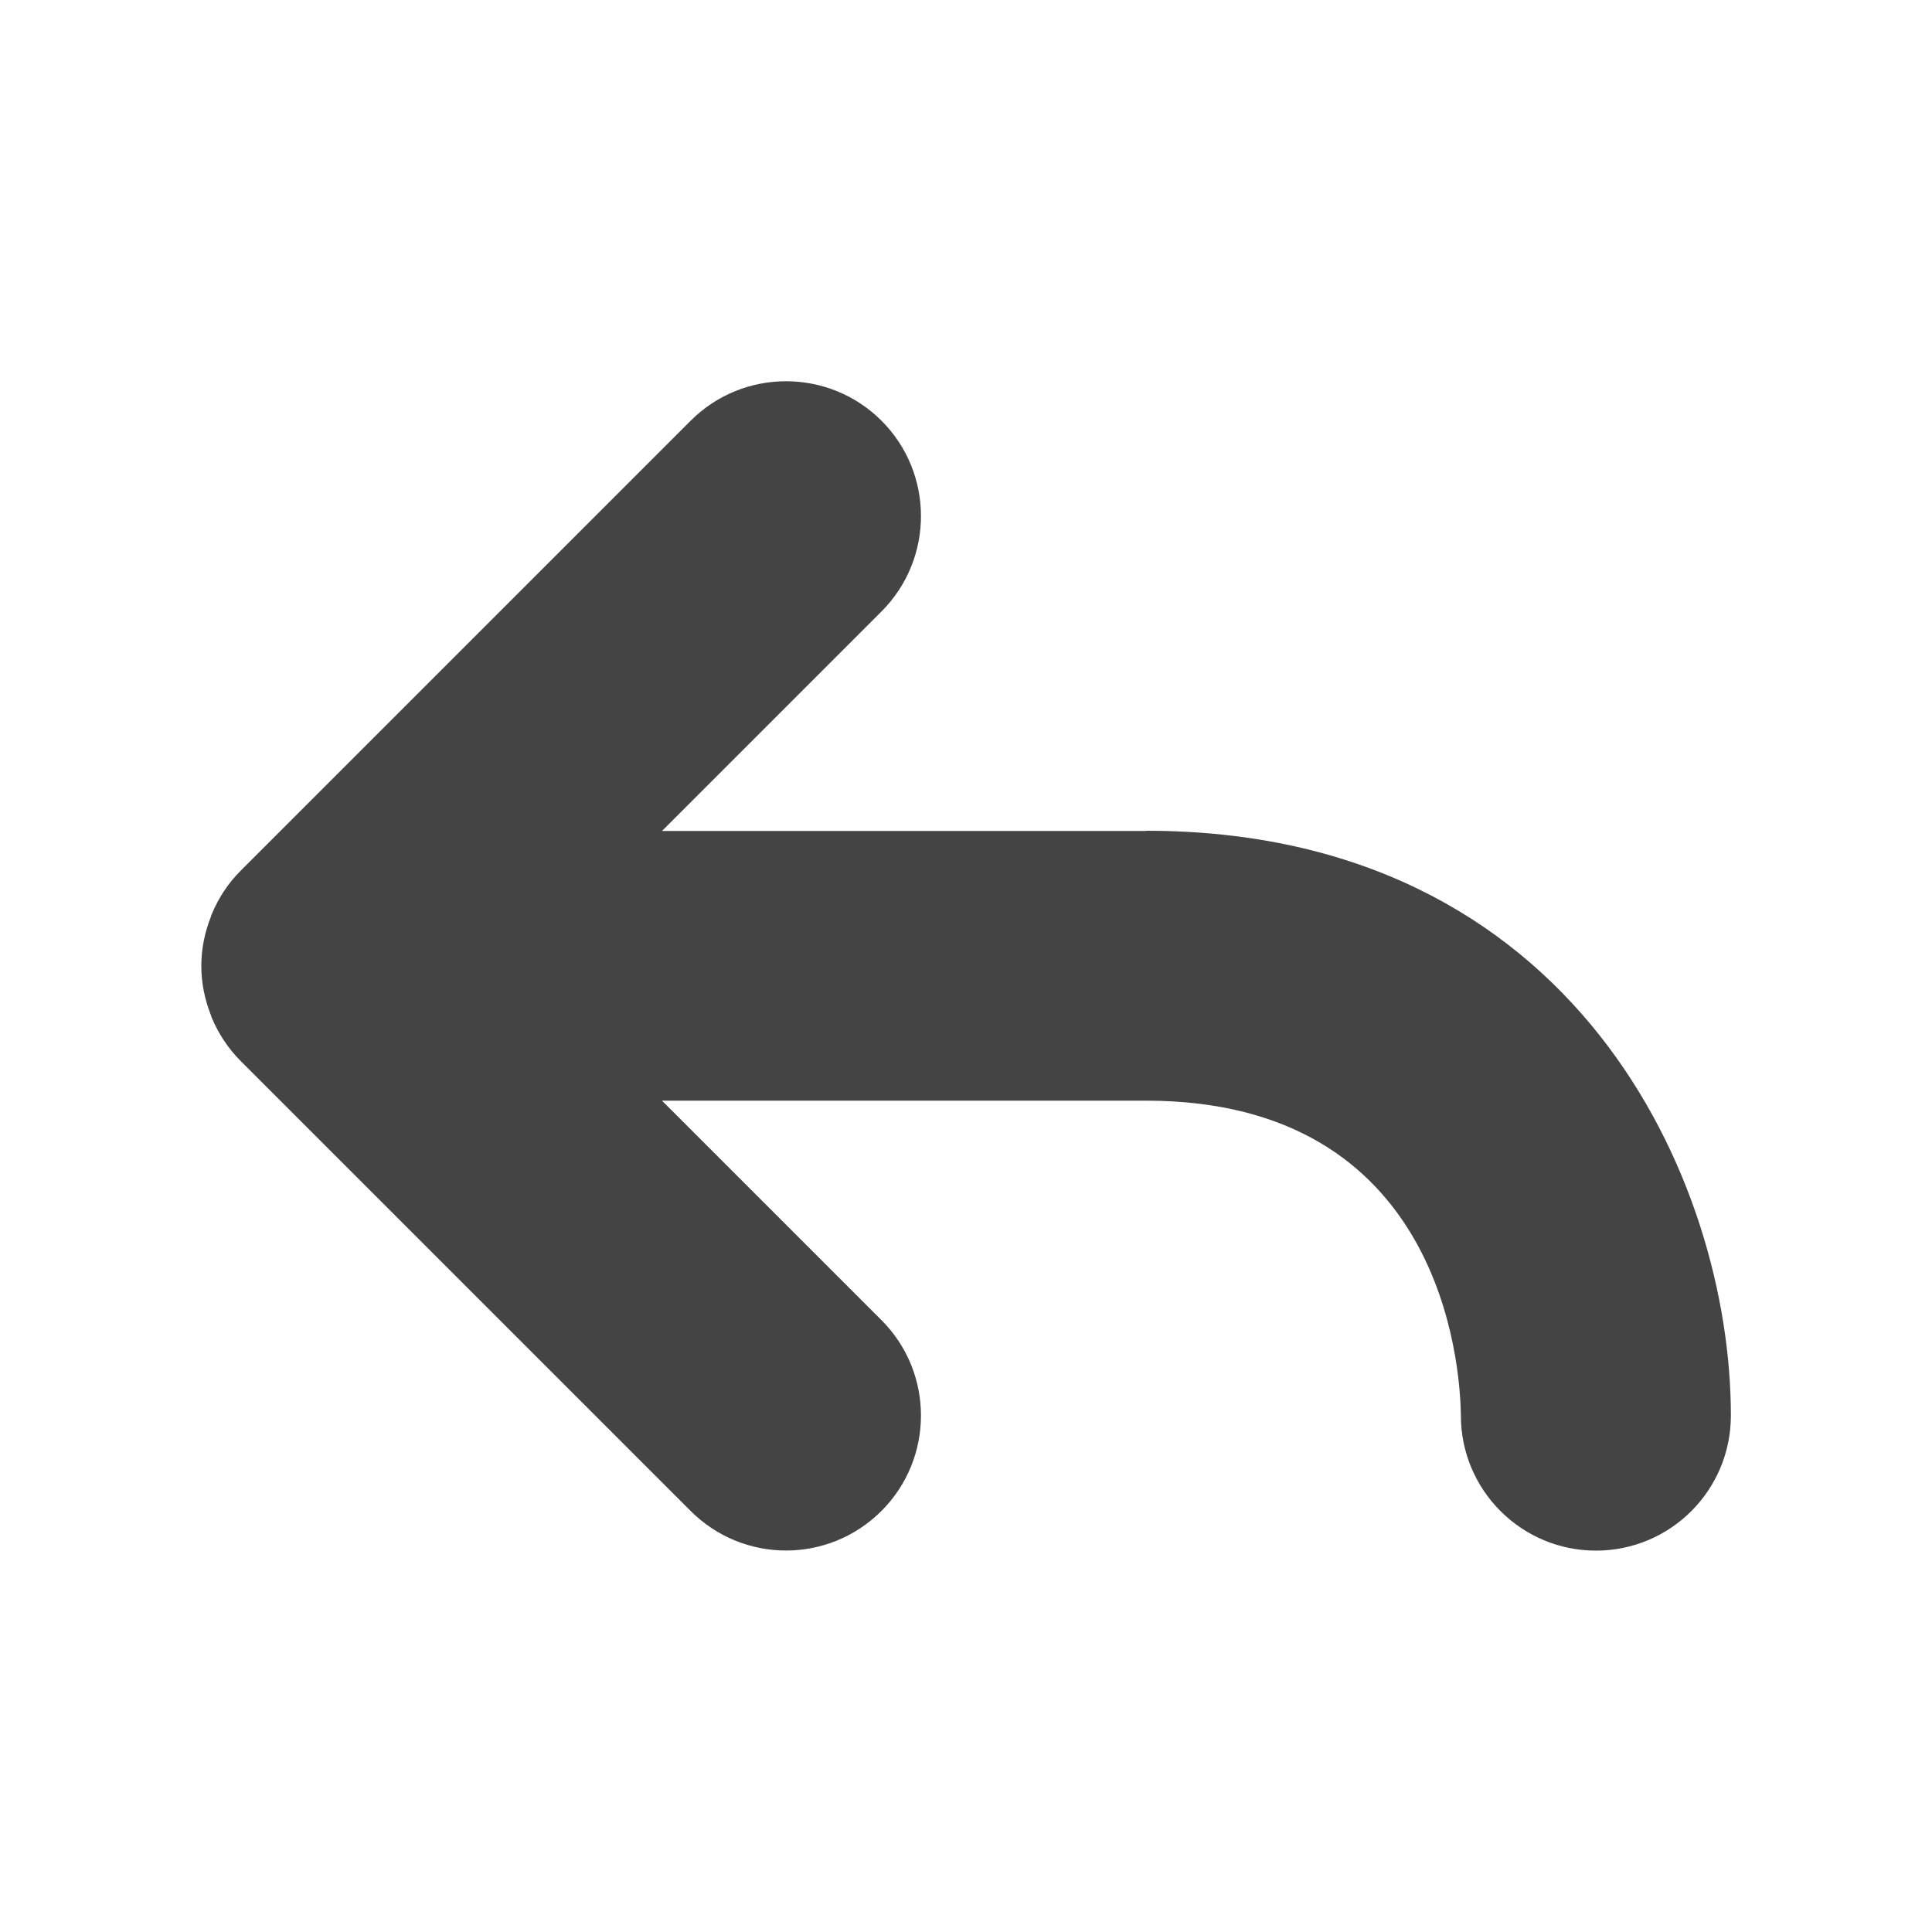
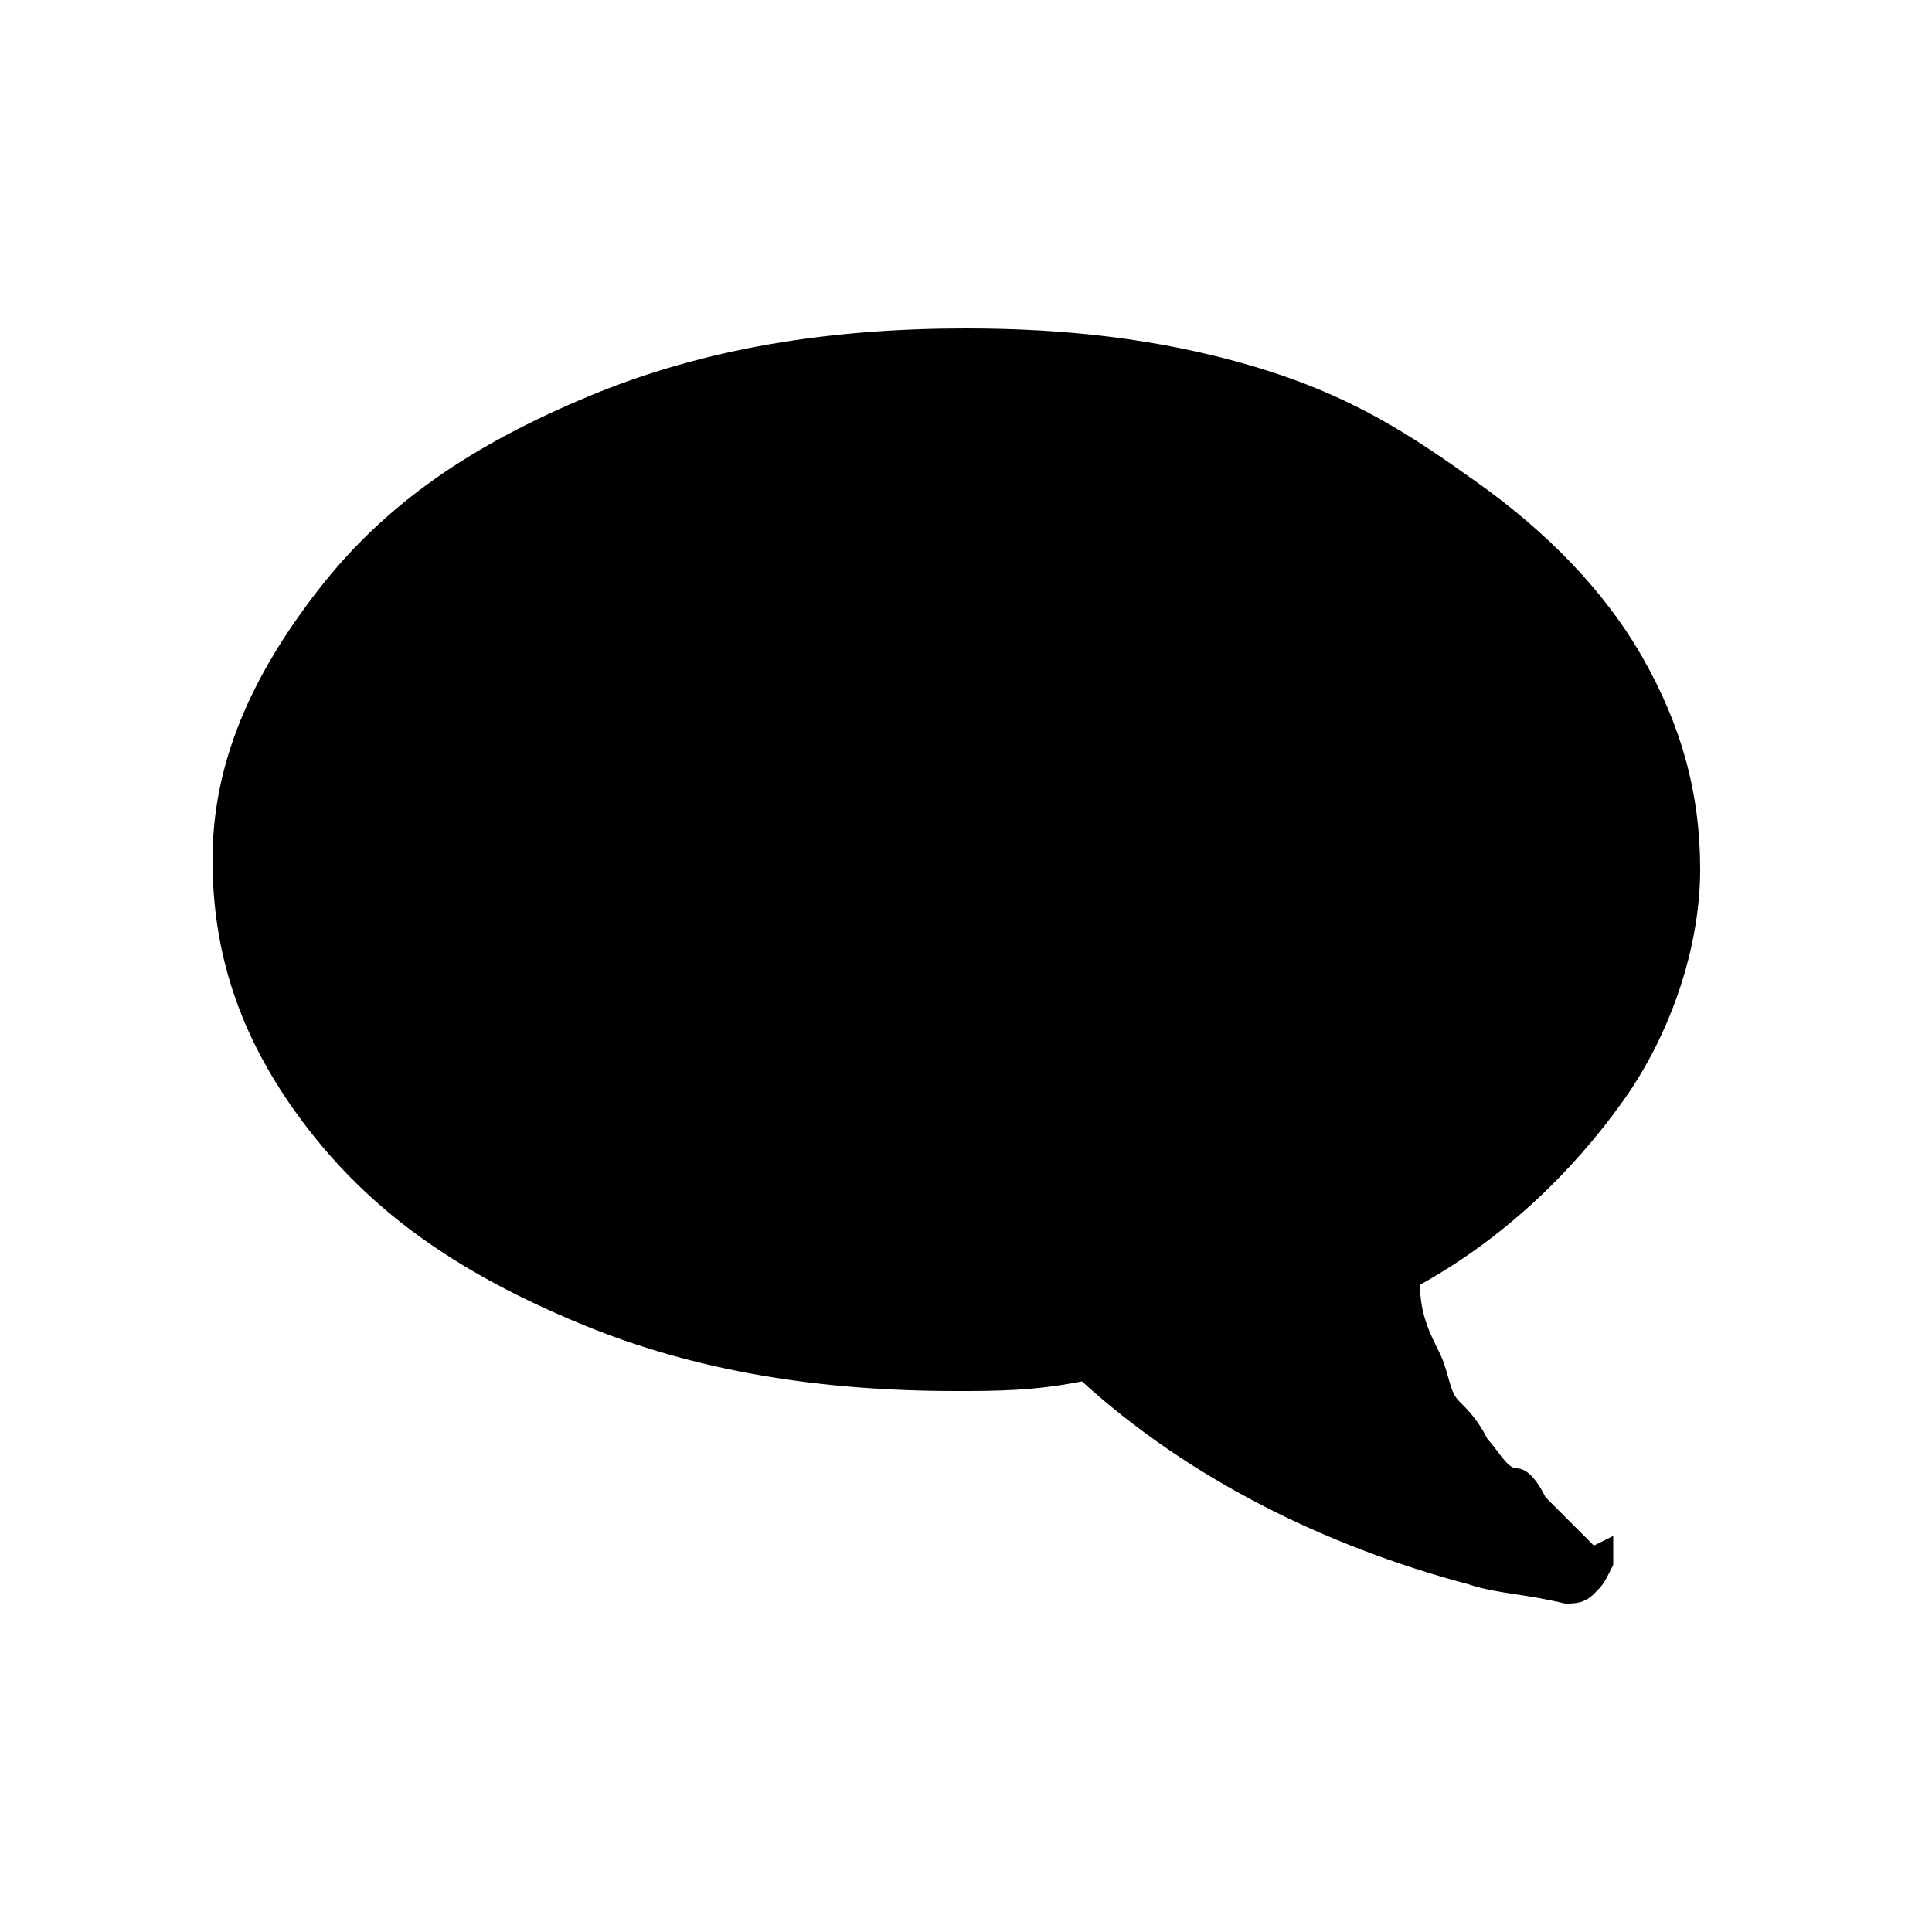
<svg xmlns="http://www.w3.org/2000/svg" version="1.1" width="20" height="20" viewBox="0 0 20 20">
-   <path d="M11.863 8.602h-5.010l2.272-2.272c0.545-0.545 0.545-1.431 0-1.975s-1.43-0.545-1.975 0l-4.655 4.655c-0.131 0.129-0.234 0.286-0.305 0.458-0.004 0.007-0.004 0.014-0.006 0.020-0.063 0.159-0.1 0.33-0.1 0.511s0.037 0.352 0.099 0.509c0.002 0.007 0.004 0.014 0.006 0.020 0.071 0.172 0.175 0.329 0.305 0.458l4.655 4.655c0.273 0.273 0.631 0.41 0.988 0.41s0.715-0.137 0.988-0.41c0.545-0.545 0.545-1.43 0-1.975l-2.272-2.272h5.010c3.060 0 3.253 2.723 3.26 3.26 0 0.771 0.626 1.398 1.398 1.398s1.397-0.626 1.397-1.398c0-2.433-1.613-6.054-6.054-6.054z" fill="#444444" />
+   <path d="M2.2,8.9c0,1,0.3,1.9,1,2.8c0.7,0.9,1.6,1.5,2.8,2c1.2,0.5,2.5,0.7,3.9,0.7c0.4,0,0.8,0,1.3-0.1c1.1,1,2.5,1.7,4,2.1  c0.3,0.1,0.6,0.1,1,0.2c0.1,0,0.2,0,0.3-0.1c0.1-0.1,0.1-0.1,0.2-0.3v0c0,0,0-0.1,0-0.1c0,0,0-0.1,0-0.1c0,0,0,0,0-0.1L16.5,16  c0,0,0,0-0.1-0.1c0,0-0.1-0.1-0.1-0.1c0,0-0.1-0.1-0.3-0.3c-0.1-0.2-0.2-0.3-0.3-0.3s-0.2-0.2-0.3-0.3c-0.1-0.2-0.2-0.3-0.3-0.4  c-0.1-0.1-0.1-0.3-0.2-0.5s-0.2-0.4-0.2-0.7c0.9-0.5,1.6-1.2,2.1-1.9s0.8-1.6,0.8-2.4c0-0.8-0.2-1.5-0.6-2.2s-1-1.3-1.7-1.8  S14,4.1,13,3.8s-2-0.4-3-0.4c-1.4,0-2.7,0.2-3.9,0.7S4,5.2,3.3,6.1S2.2,7.9,2.2,8.9z" />
</svg>
